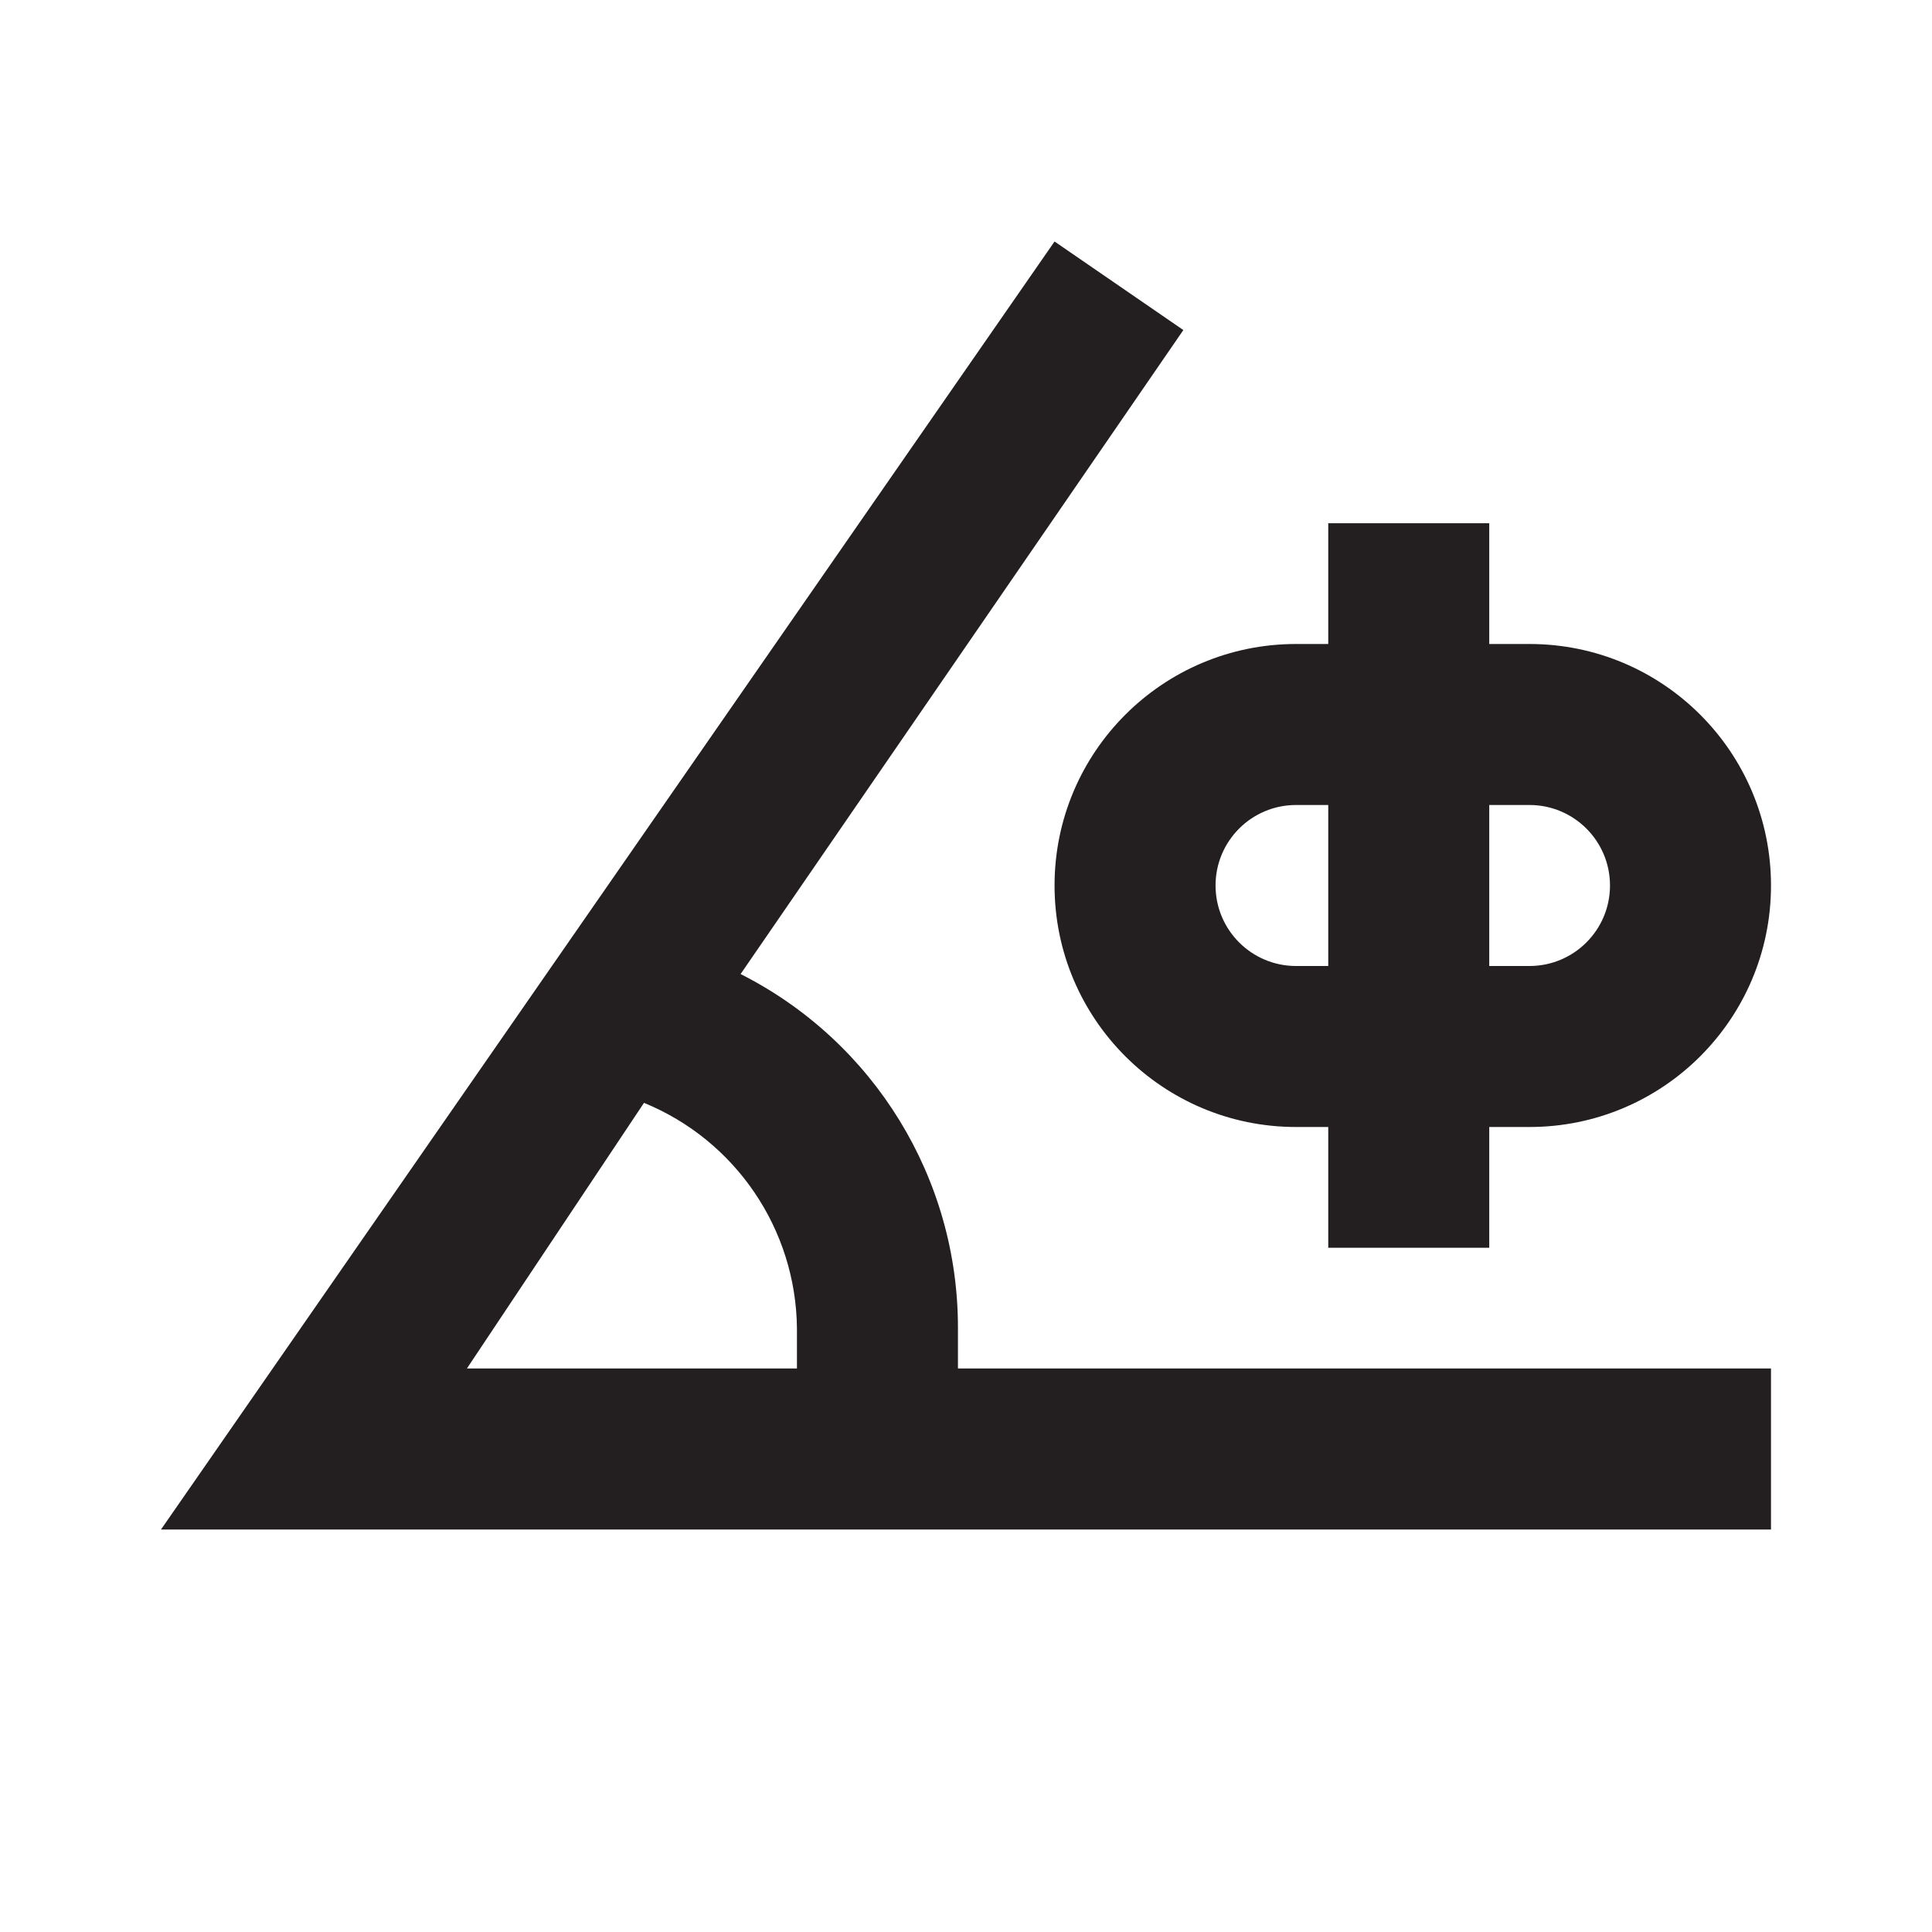
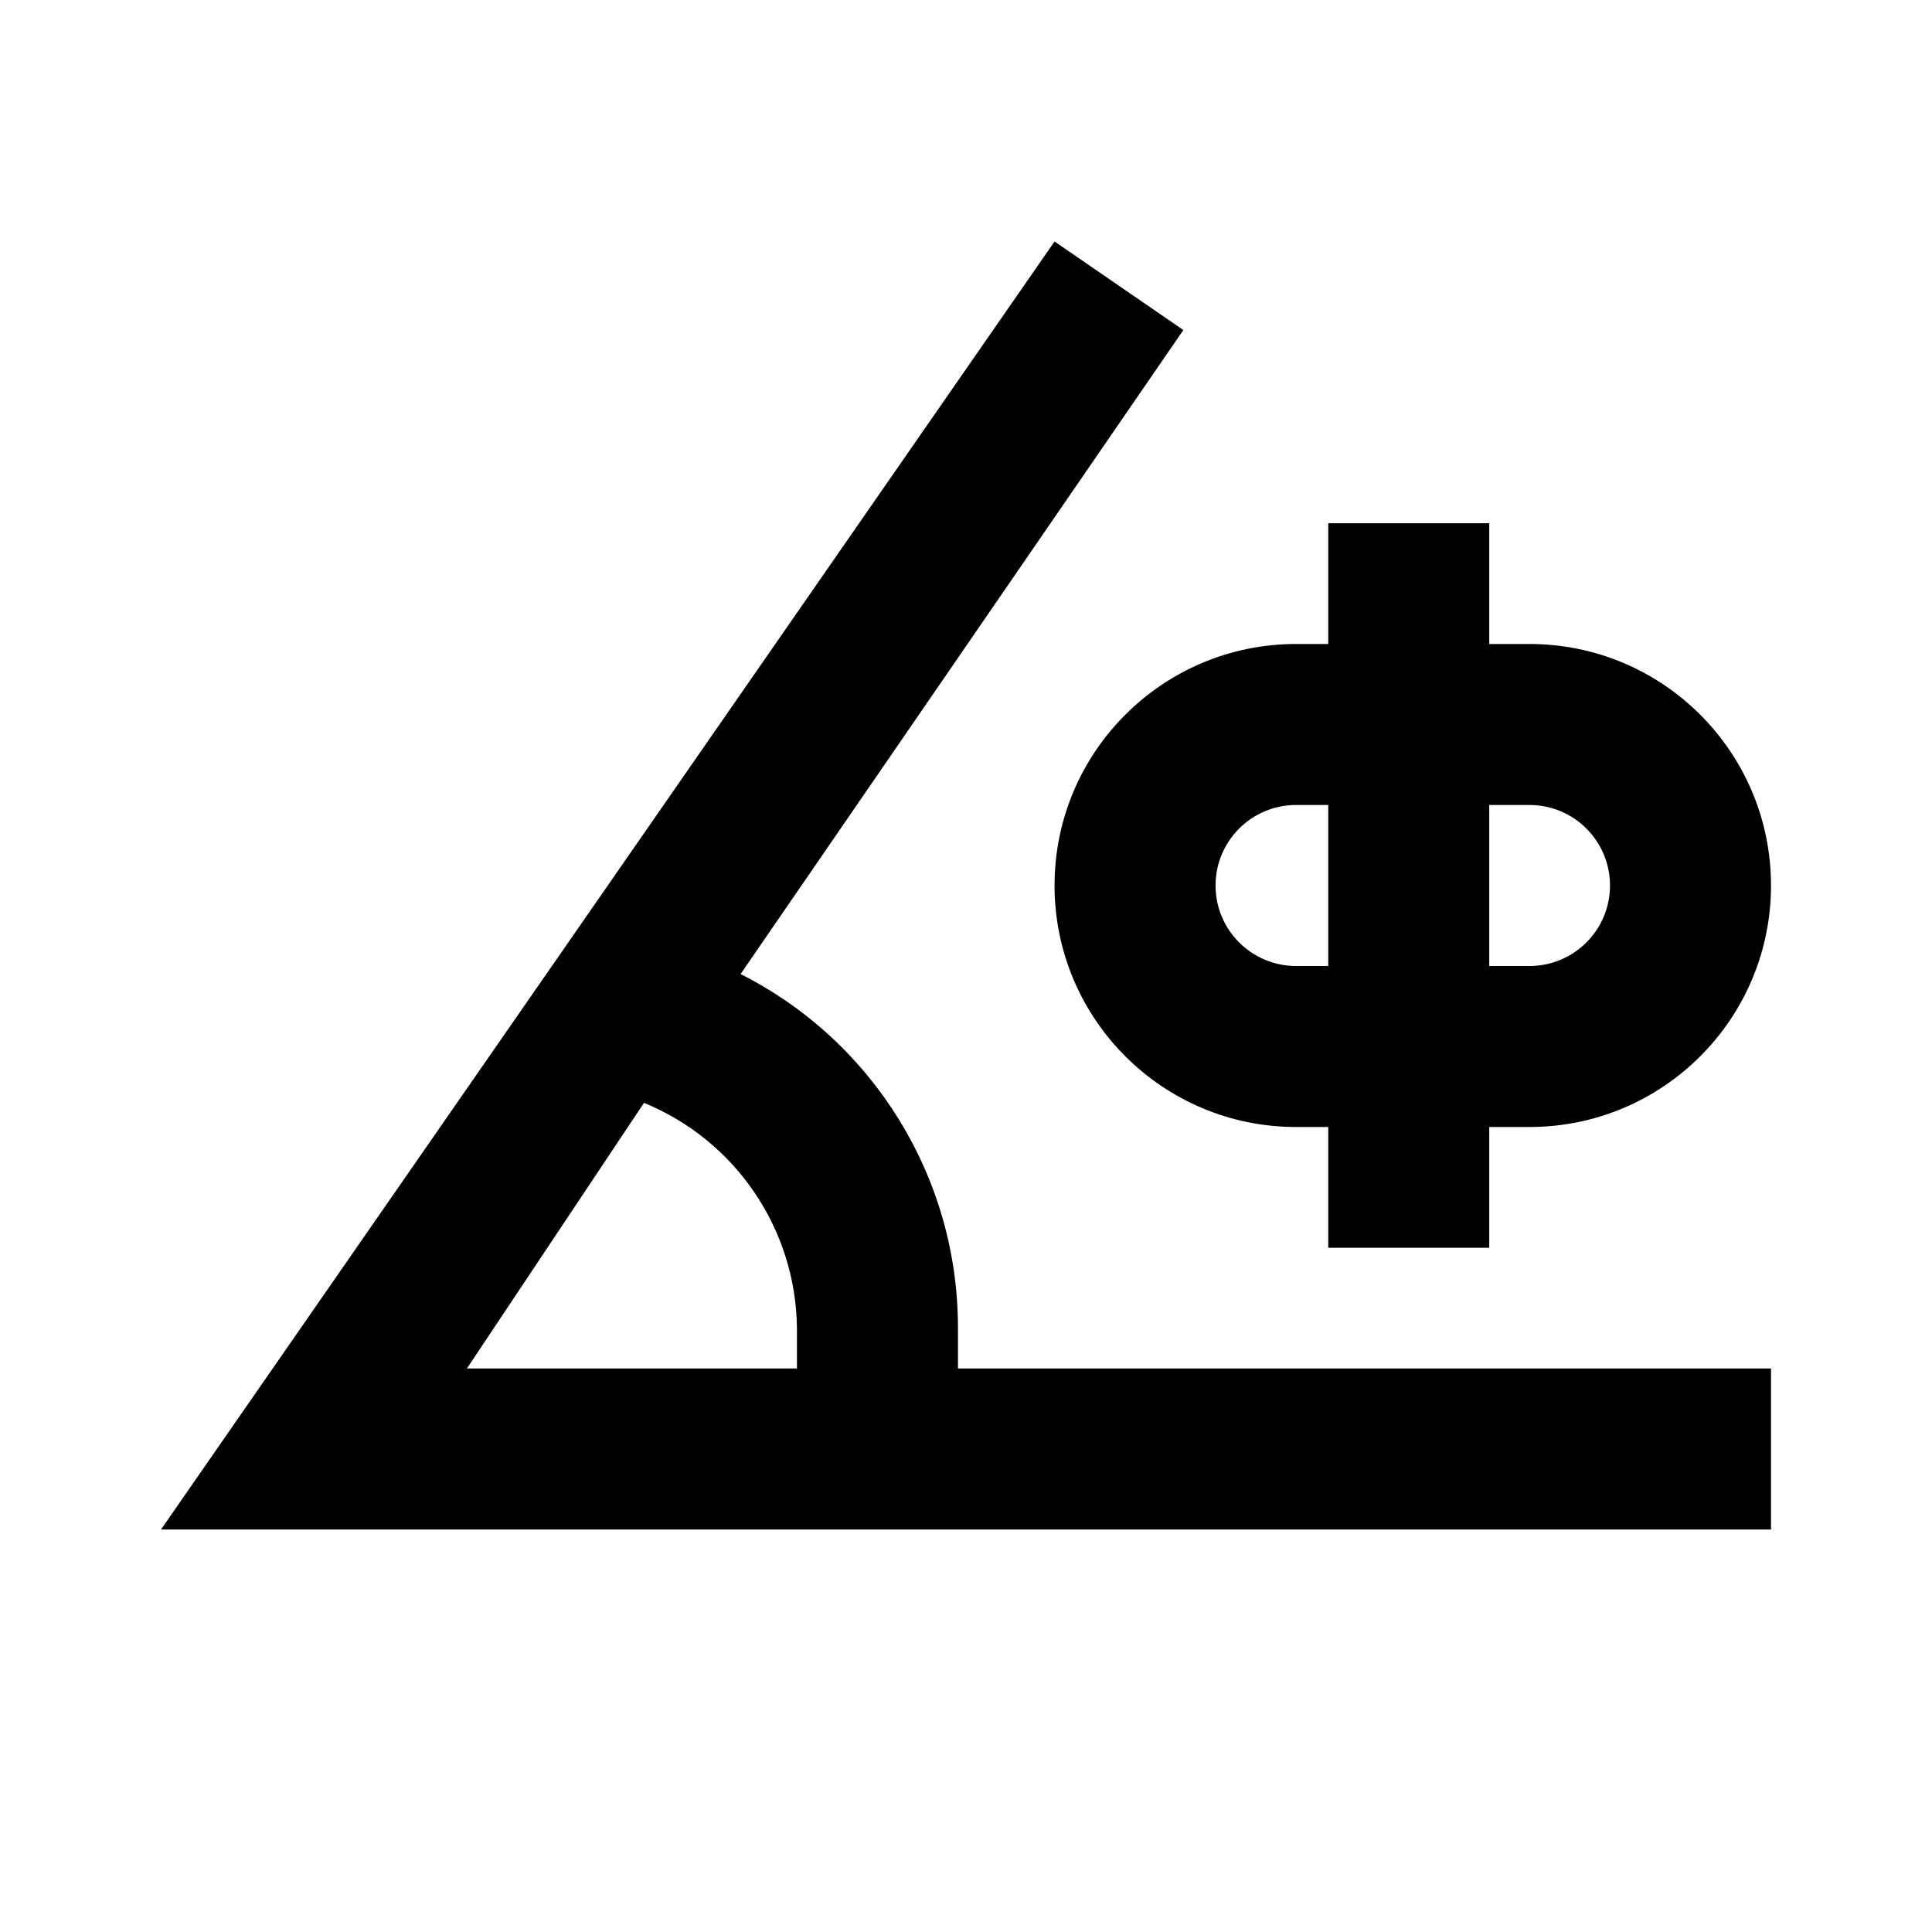
<svg xmlns="http://www.w3.org/2000/svg" width="24" height="24" viewBox="0 0 24 24">
-   <path d="M11.9 16.5a4.92 4.92 0 0 0-2.7-4.4l5.5-8L13.1 3 2 19h20v-2H11.9zm-2 .5H5.8L8 13.7a3.06 3.06 0 0 1 1.9 2.8zm3.2-6a3 3 0 0 0 3 3h.4v1.5h2V14h.5a3 3 0 0 0 0-6h-.5V6.5h-2V8h-.4a3 3 0 0 0-3 3zm5.4-1h.5a1 1 0 0 1 0 2h-.5zm-2.4 0h.4v2h-.4a1 1 0 0 1 0-2z" fill="#231f20" />
+   <path d="M11.9 16.5a4.92 4.92 0 0 0-2.7-4.4l5.5-8L13.1 3 2 19h20v-2H11.9zm-2 .5H5.8L8 13.7a3.06 3.06 0 0 1 1.9 2.8zm3.2-6a3 3 0 0 0 3 3h.4v1.5h2V14h.5a3 3 0 0 0 0-6h-.5V6.5h-2V8h-.4a3 3 0 0 0-3 3zm5.4-1h.5a1 1 0 0 1 0 2h-.5zm-2.4 0h.4v2h-.4a1 1 0 0 1 0-2z" />
  <path fill="none" d="M0 0h24v24H0z" />
</svg>
